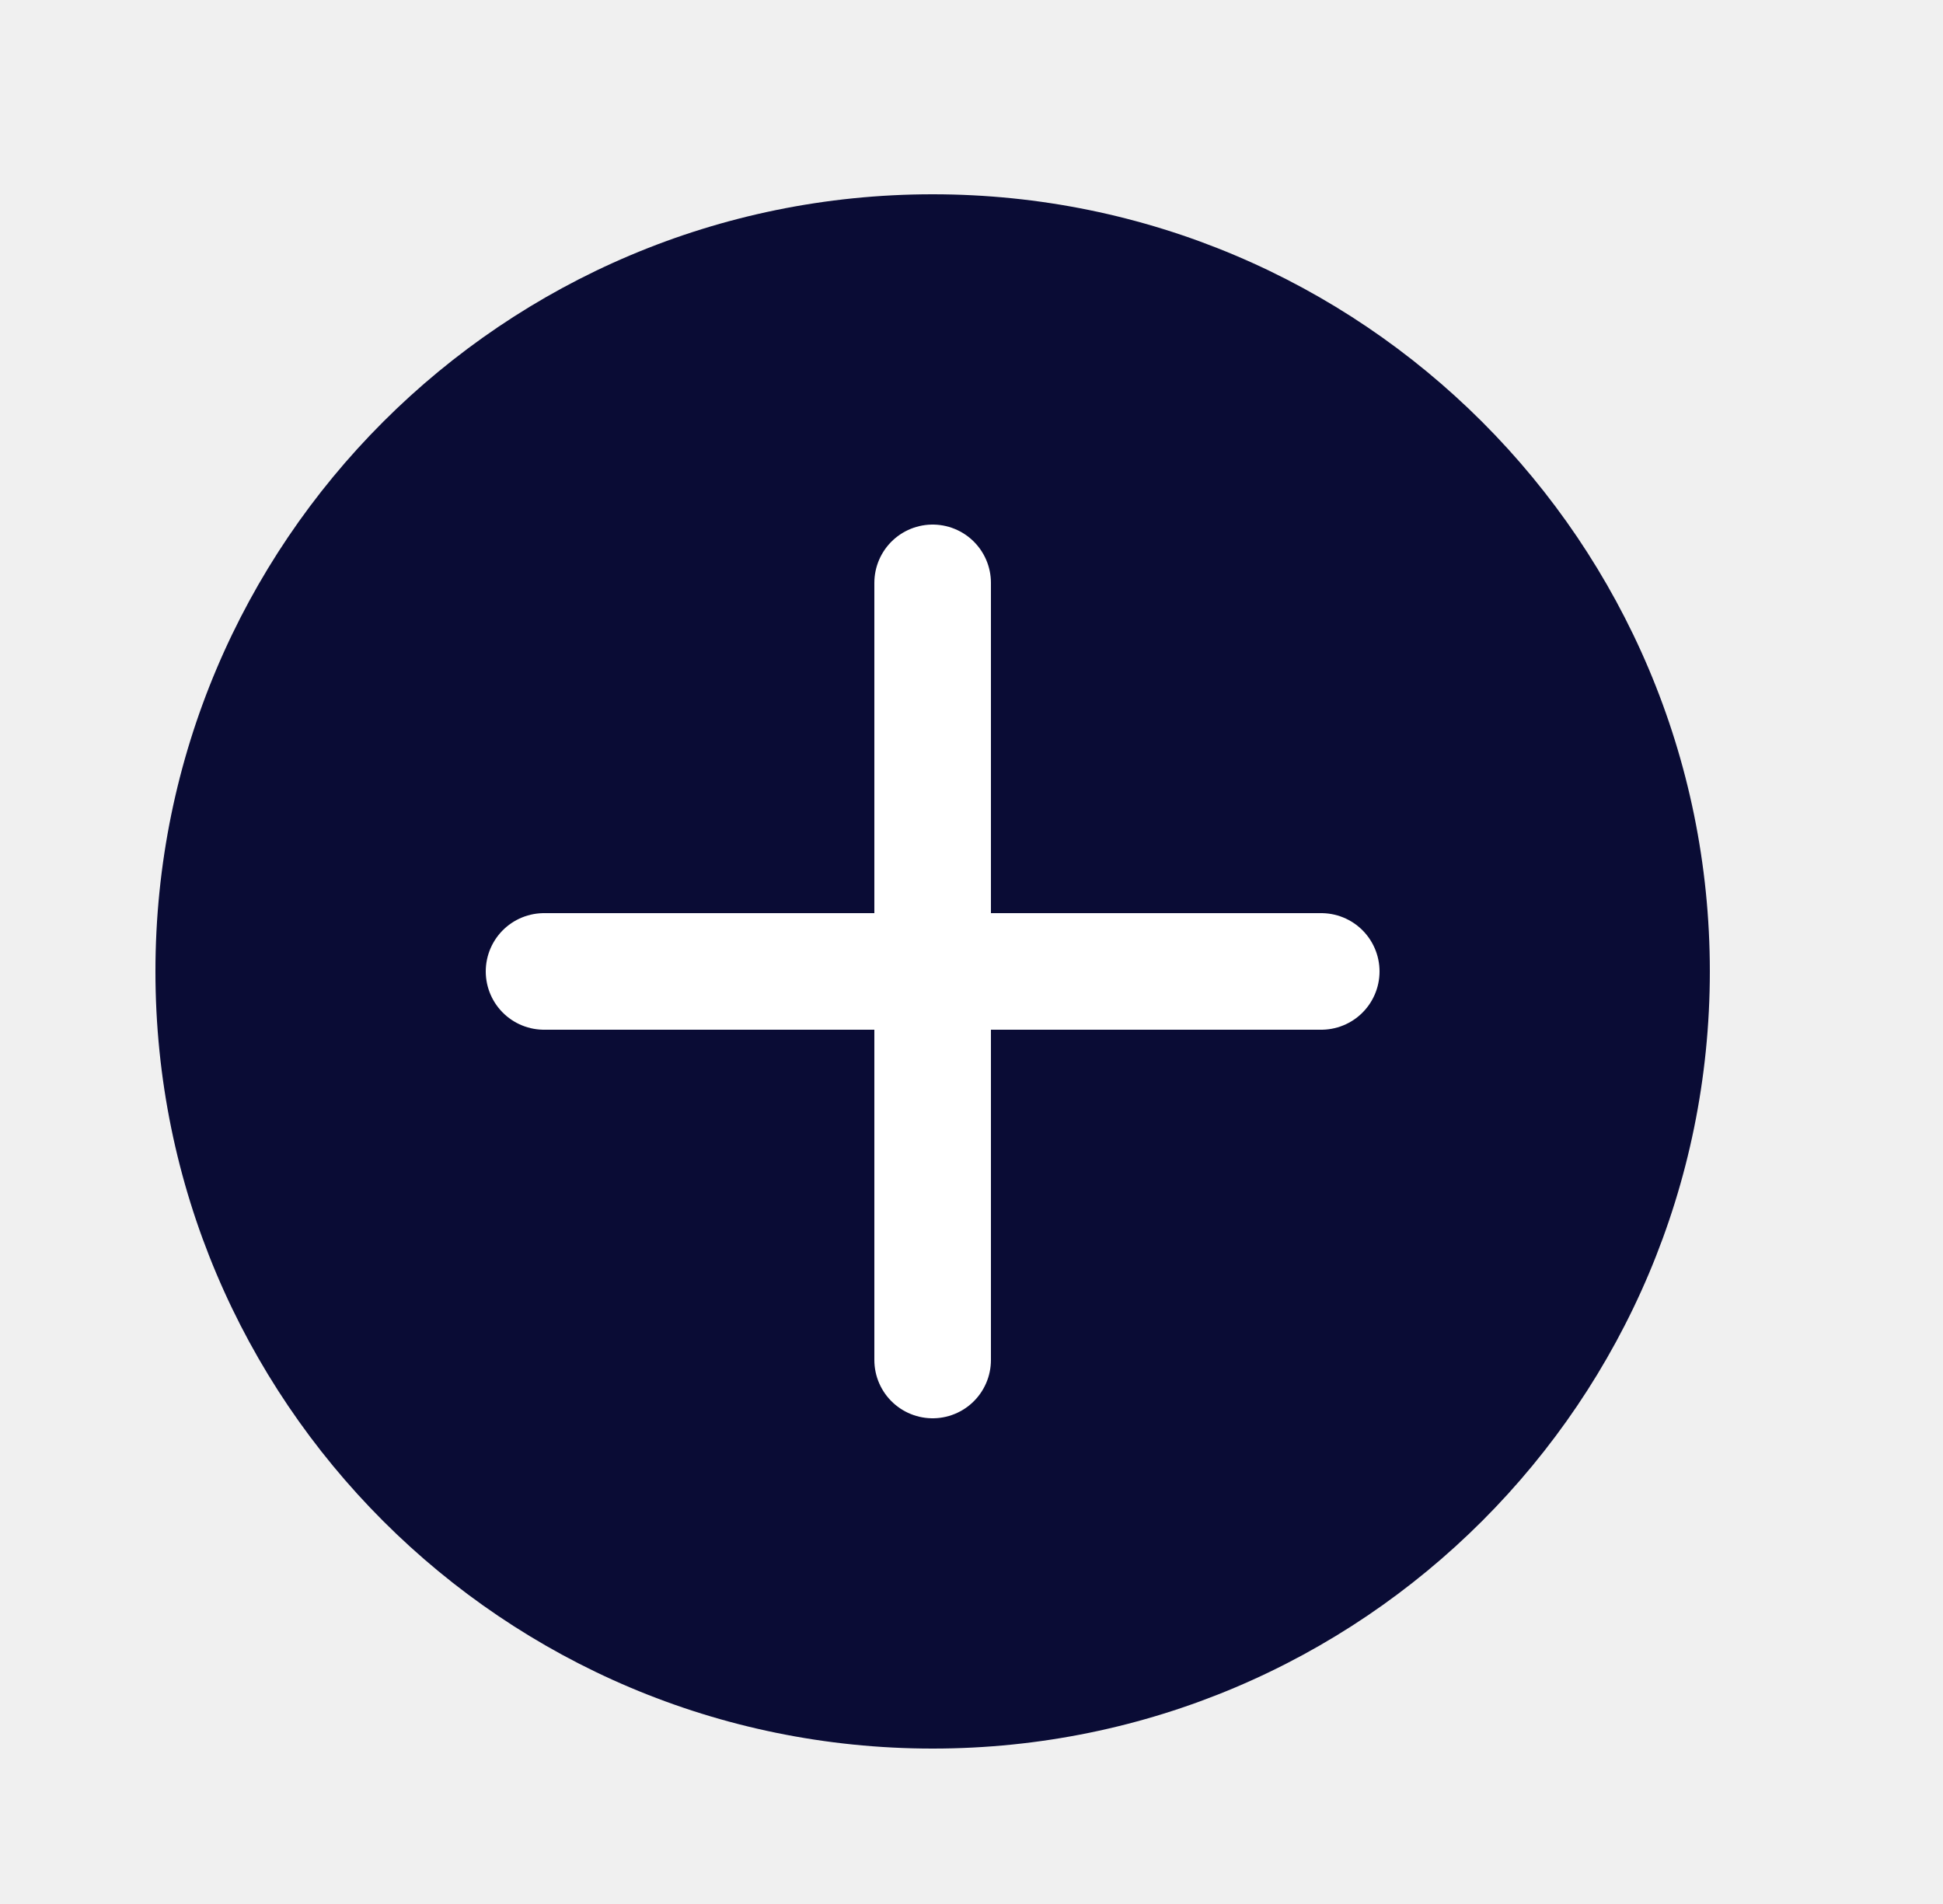
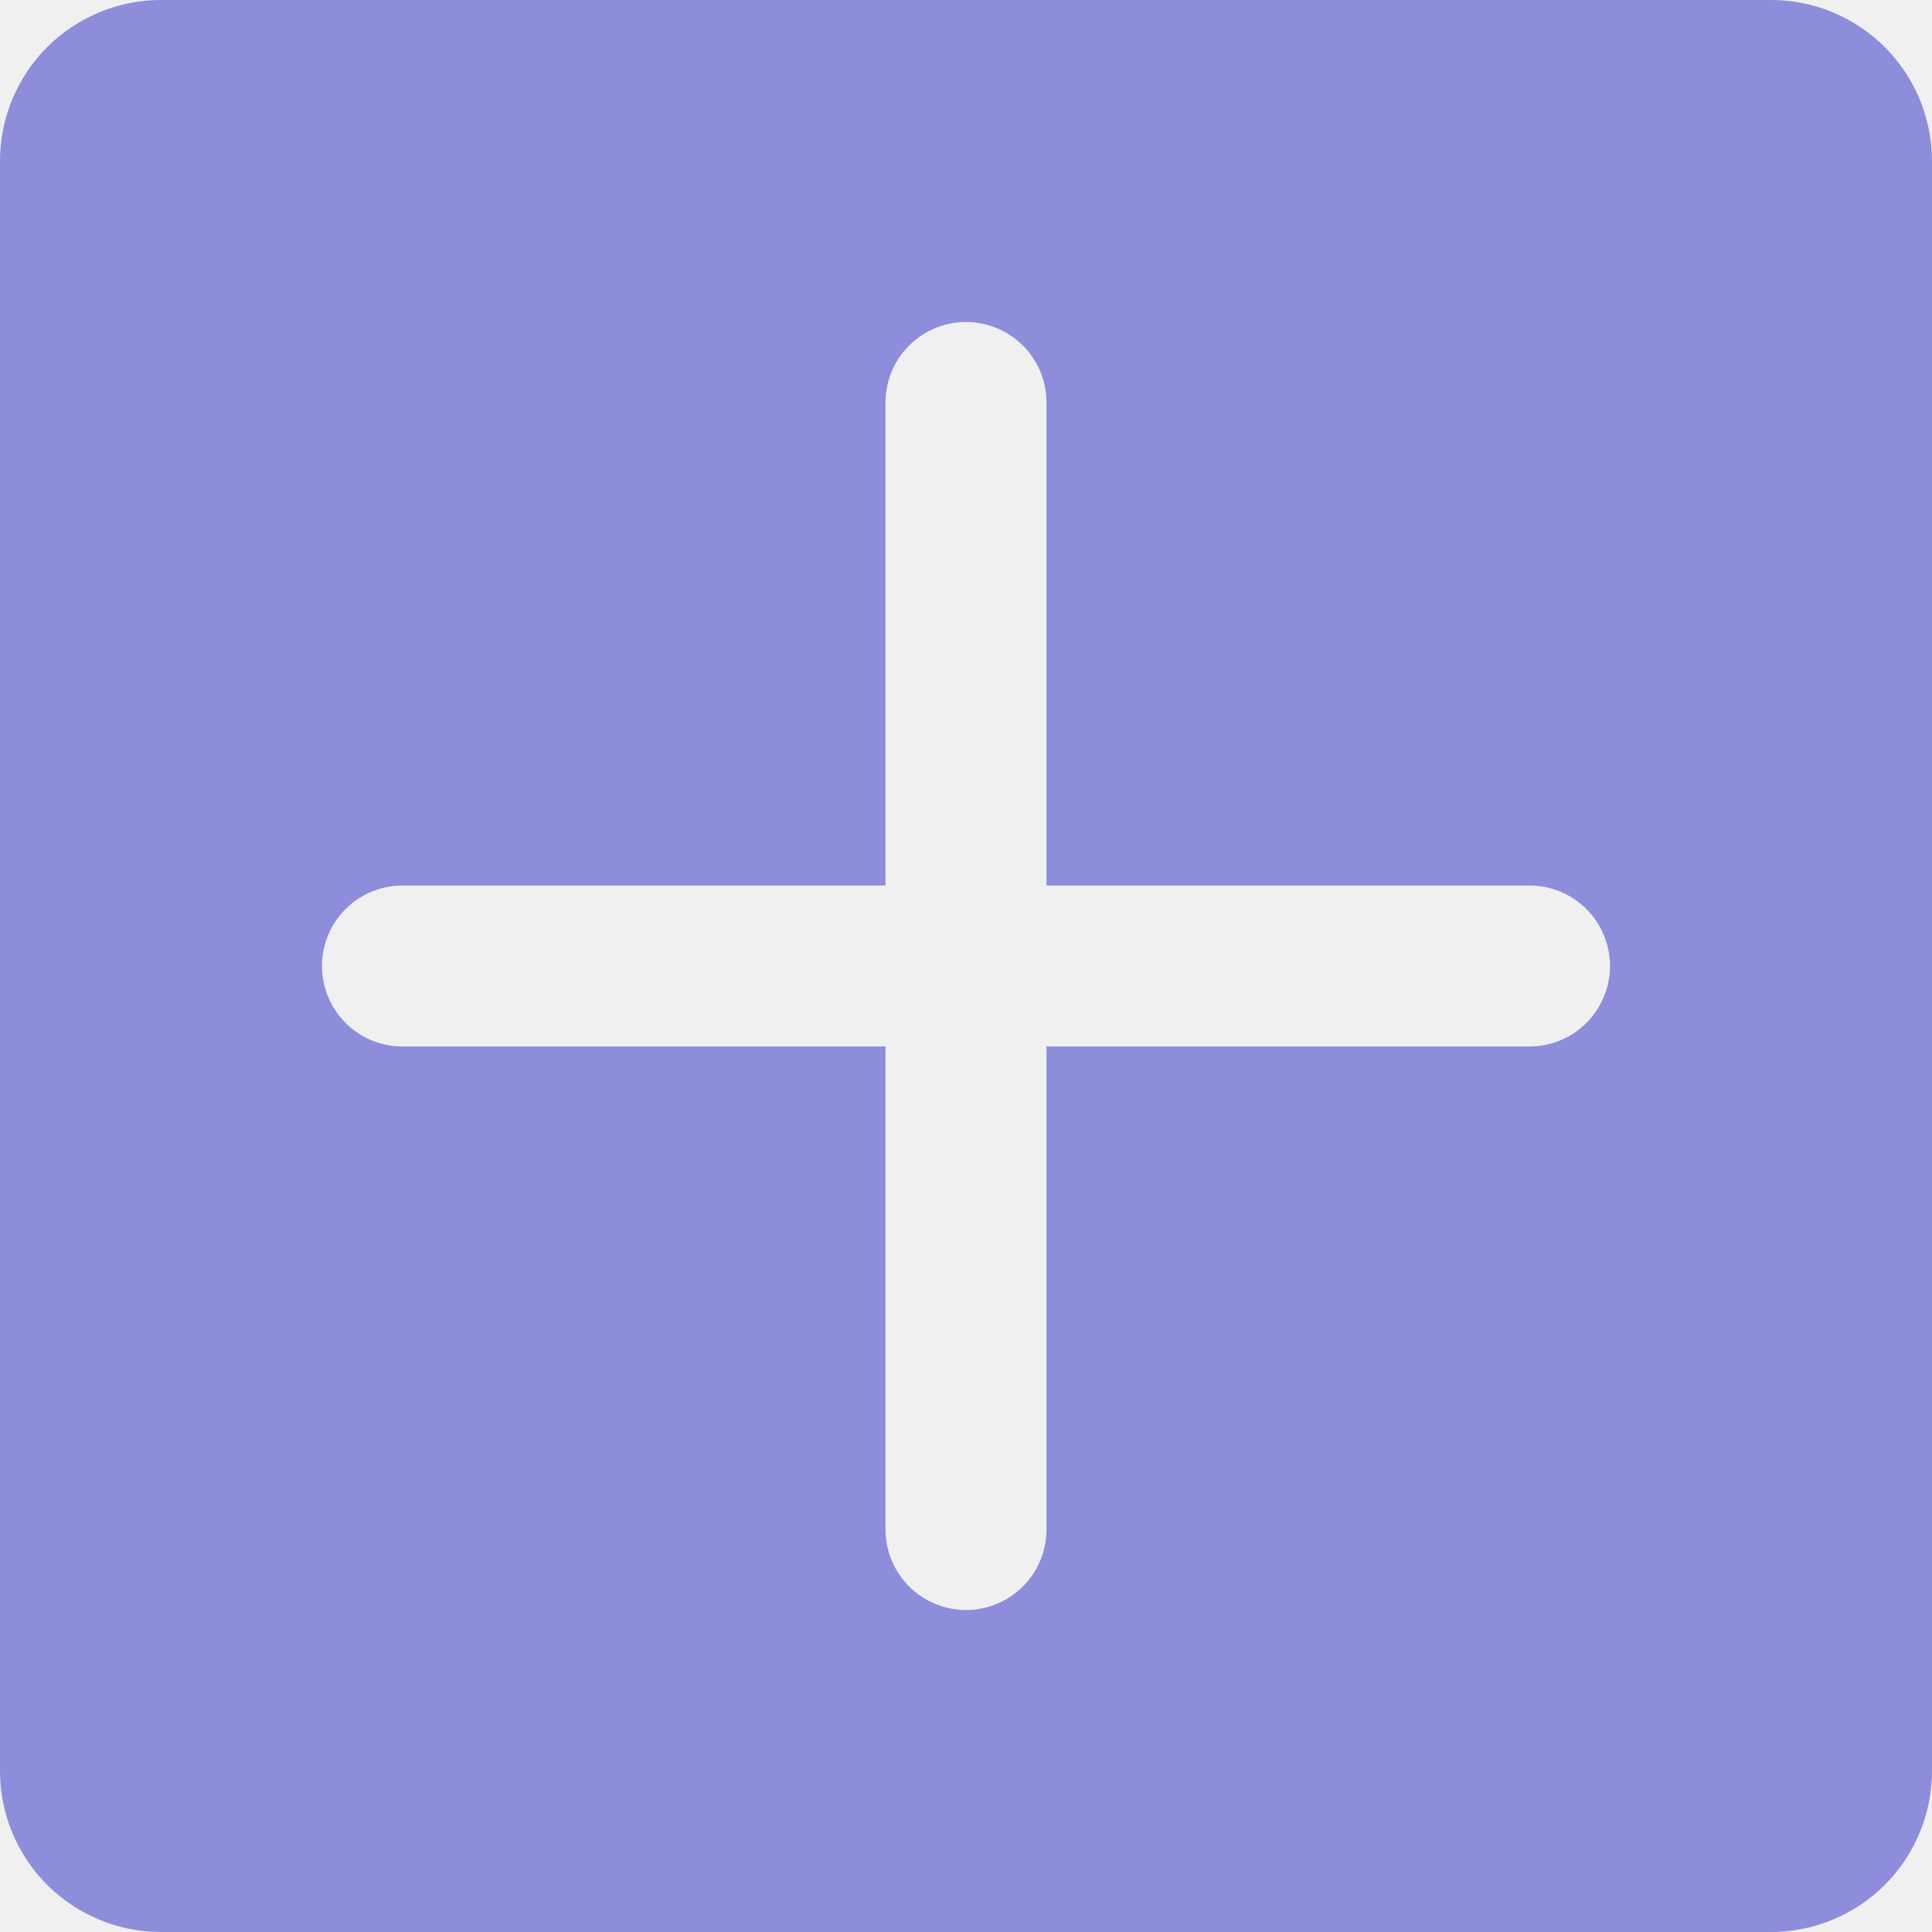
- <svg xmlns="http://www.w3.org/2000/svg" width="50" height="49" viewBox="0 0 50 49" fill="none">
-   <circle cx="24" cy="25" r="20" fill="#0a0c35" />
-   <path d="M24 15V25M24 35V25M24 25H14M24 25H34" stroke="white" stroke-width="3" stroke-linecap="round" />
-   <defs>
-     <linearGradient id="paint0_linear_4_1044" x1="24" y1="5" x2="24" y2="45" gradientUnits="userSpaceOnUse">
-       <stop stop-color="#3FE9C0" />
-       <stop offset="1" stop-color="#FF87B2" />
-     </linearGradient>
-   </defs>
+ <svg xmlns="http://www.w3.org/2000/svg" width="47" height="47" viewBox="0 0 47 47" fill="none">
+   <path d="M43.083 0H3.917C2.878 0 1.882 0.413 1.147 1.147C0.413 1.882 0 2.878 0 3.917V43.083C0 44.122 0.413 45.118 1.147 45.853C1.882 46.587 2.878 47 3.917 47H43.083C44.122 47 45.118 46.587 45.853 45.853C46.587 45.118 47 44.122 47 43.083V3.917C47 2.878 46.587 1.882 45.853 1.147C45.118 0.413 44.122 0 43.083 0ZM37.208 25.458H25.458V37.208C25.458 37.728 25.252 38.226 24.885 38.593C24.517 38.96 24.019 39.167 23.5 39.167C22.981 39.167 22.483 38.96 22.115 38.593C21.748 38.226 21.542 37.728 21.542 37.208V25.458H9.792C9.272 25.458 8.774 25.252 8.407 24.885C8.04 24.517 7.833 24.019 7.833 23.5C7.833 22.981 8.04 22.483 8.407 22.115C8.774 21.748 9.272 21.542 9.792 21.542H21.542V9.792C21.542 9.272 21.748 8.774 22.115 8.407C22.483 8.04 22.981 7.833 23.5 7.833C24.019 7.833 24.517 8.04 24.885 8.407C25.252 8.774 25.458 9.272 25.458 9.792V21.542H37.208C37.728 21.542 38.226 21.748 38.593 22.115C38.96 22.483 39.167 22.981 39.167 23.5C39.167 24.019 38.96 24.517 38.593 24.885C38.226 25.252 37.728 25.458 37.208 25.458Z" fill="#8D8DDB" />
</svg>
